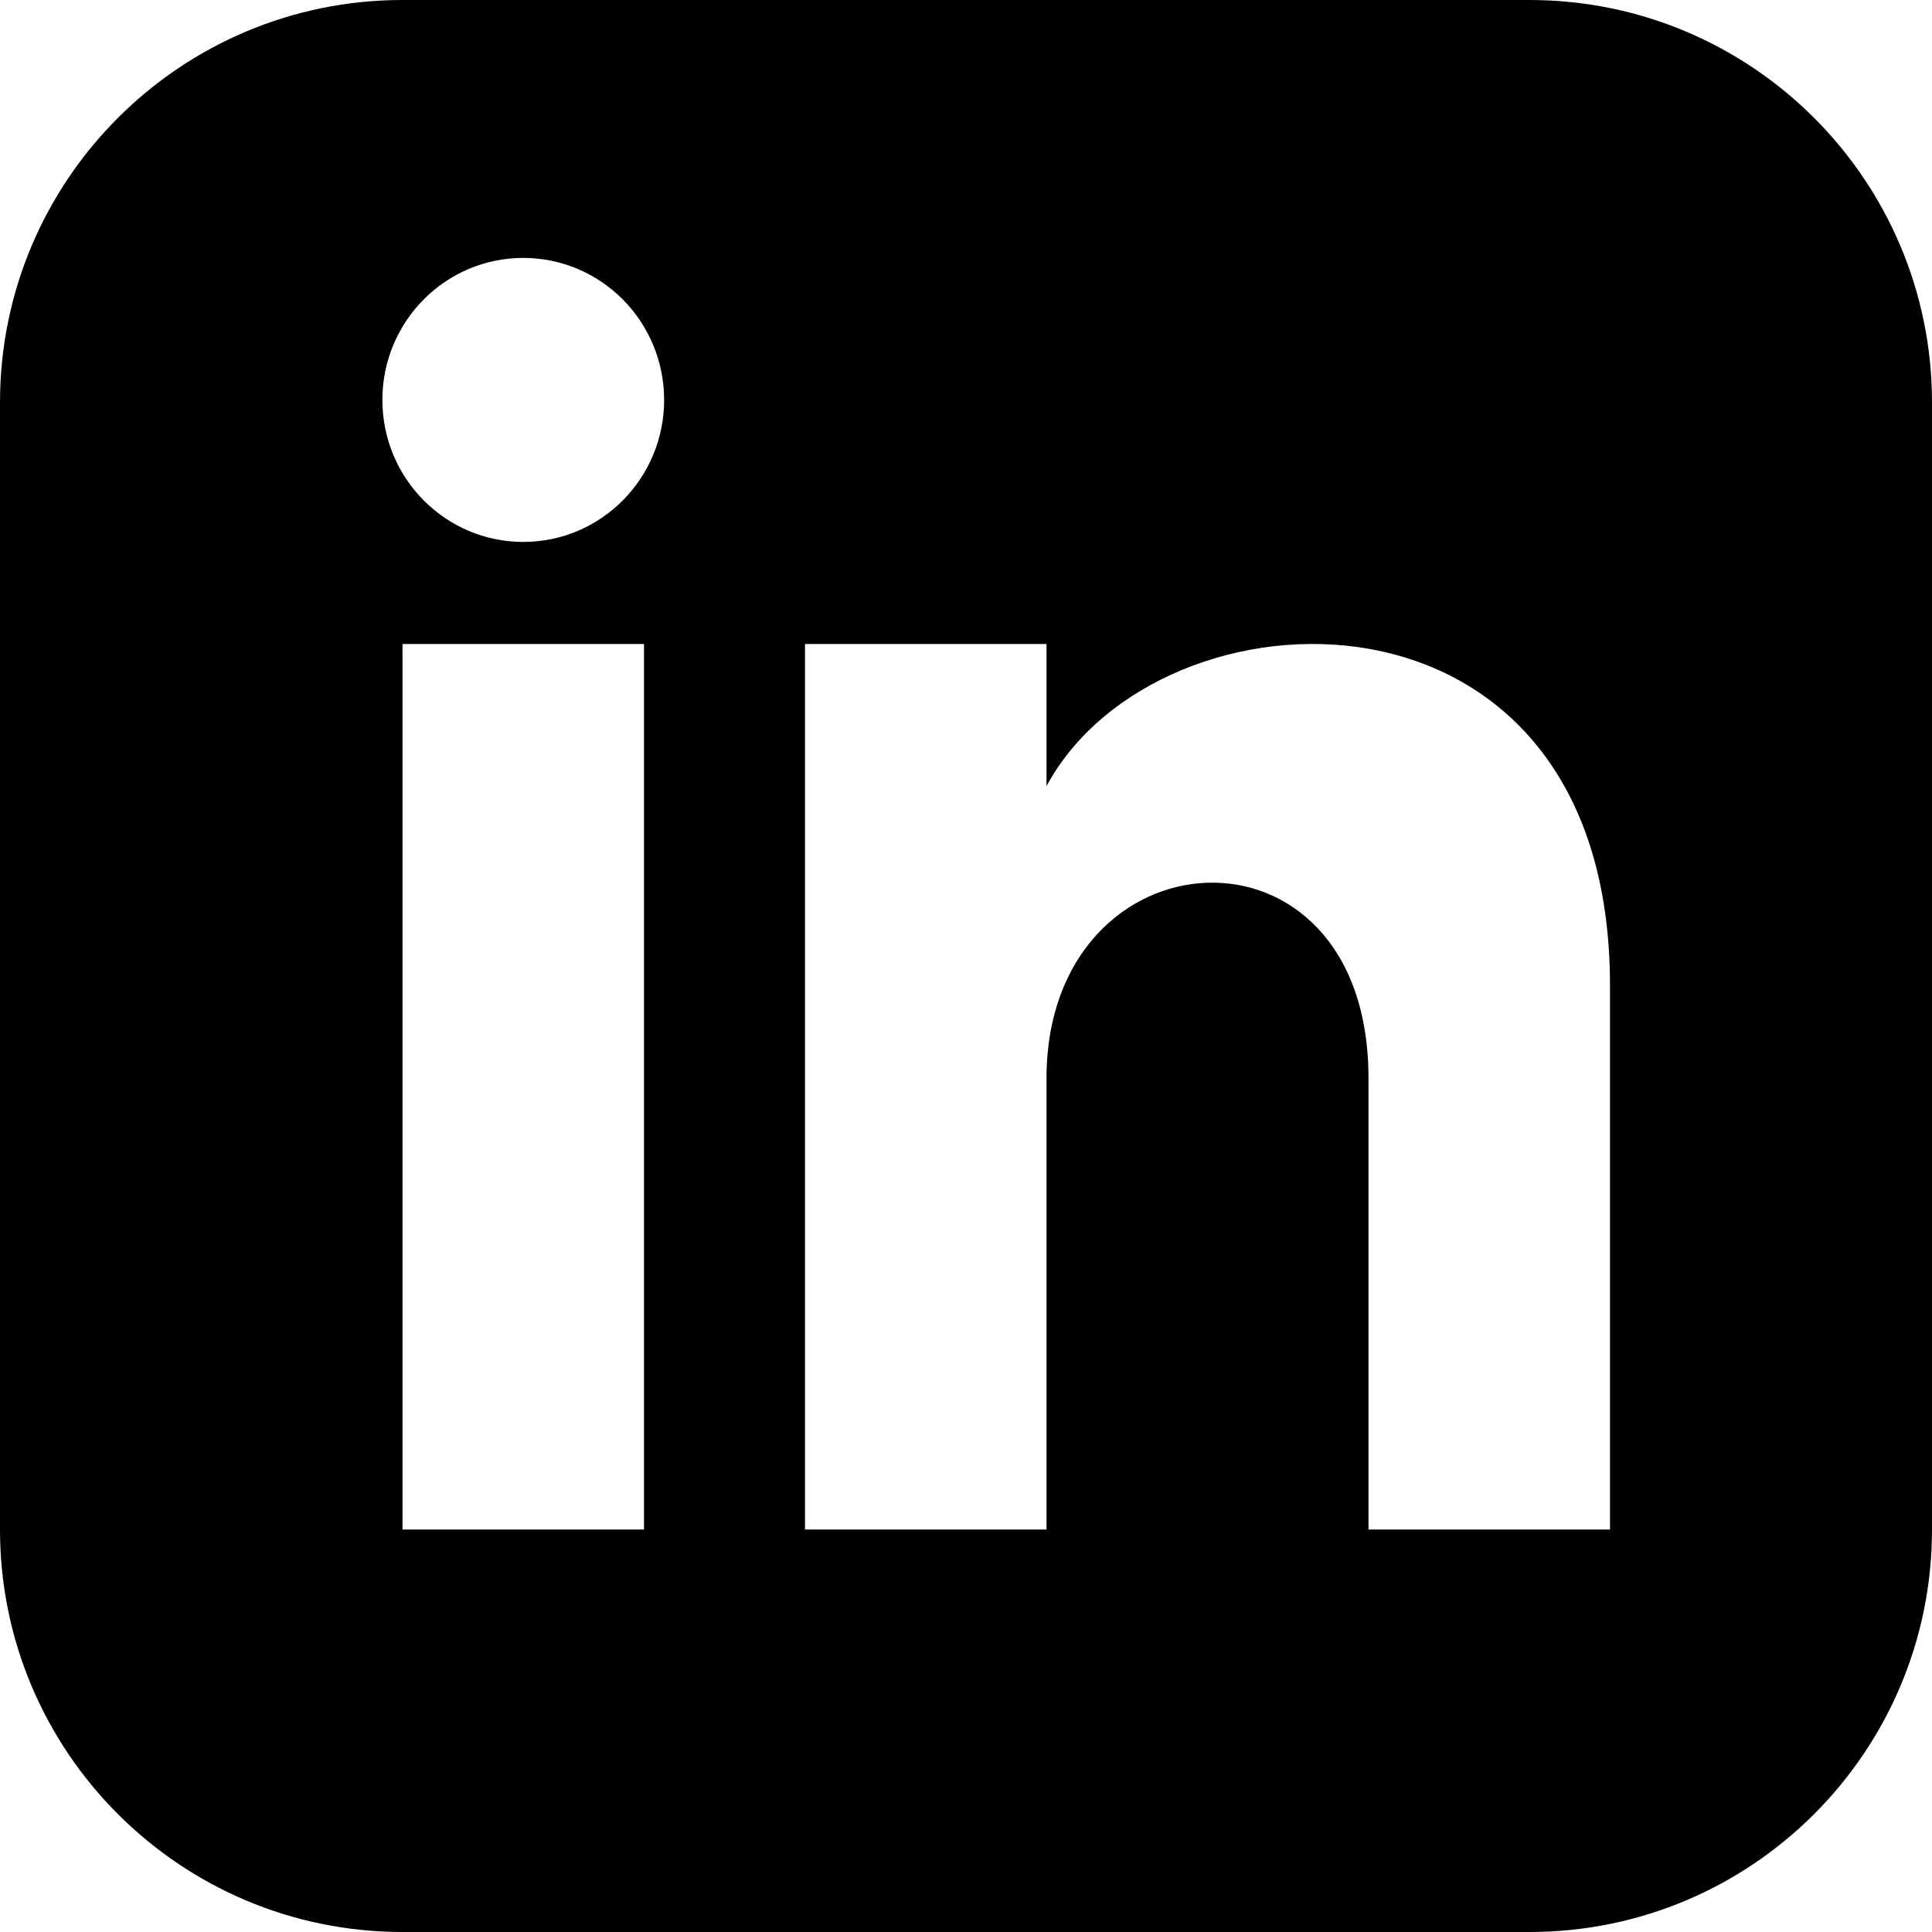
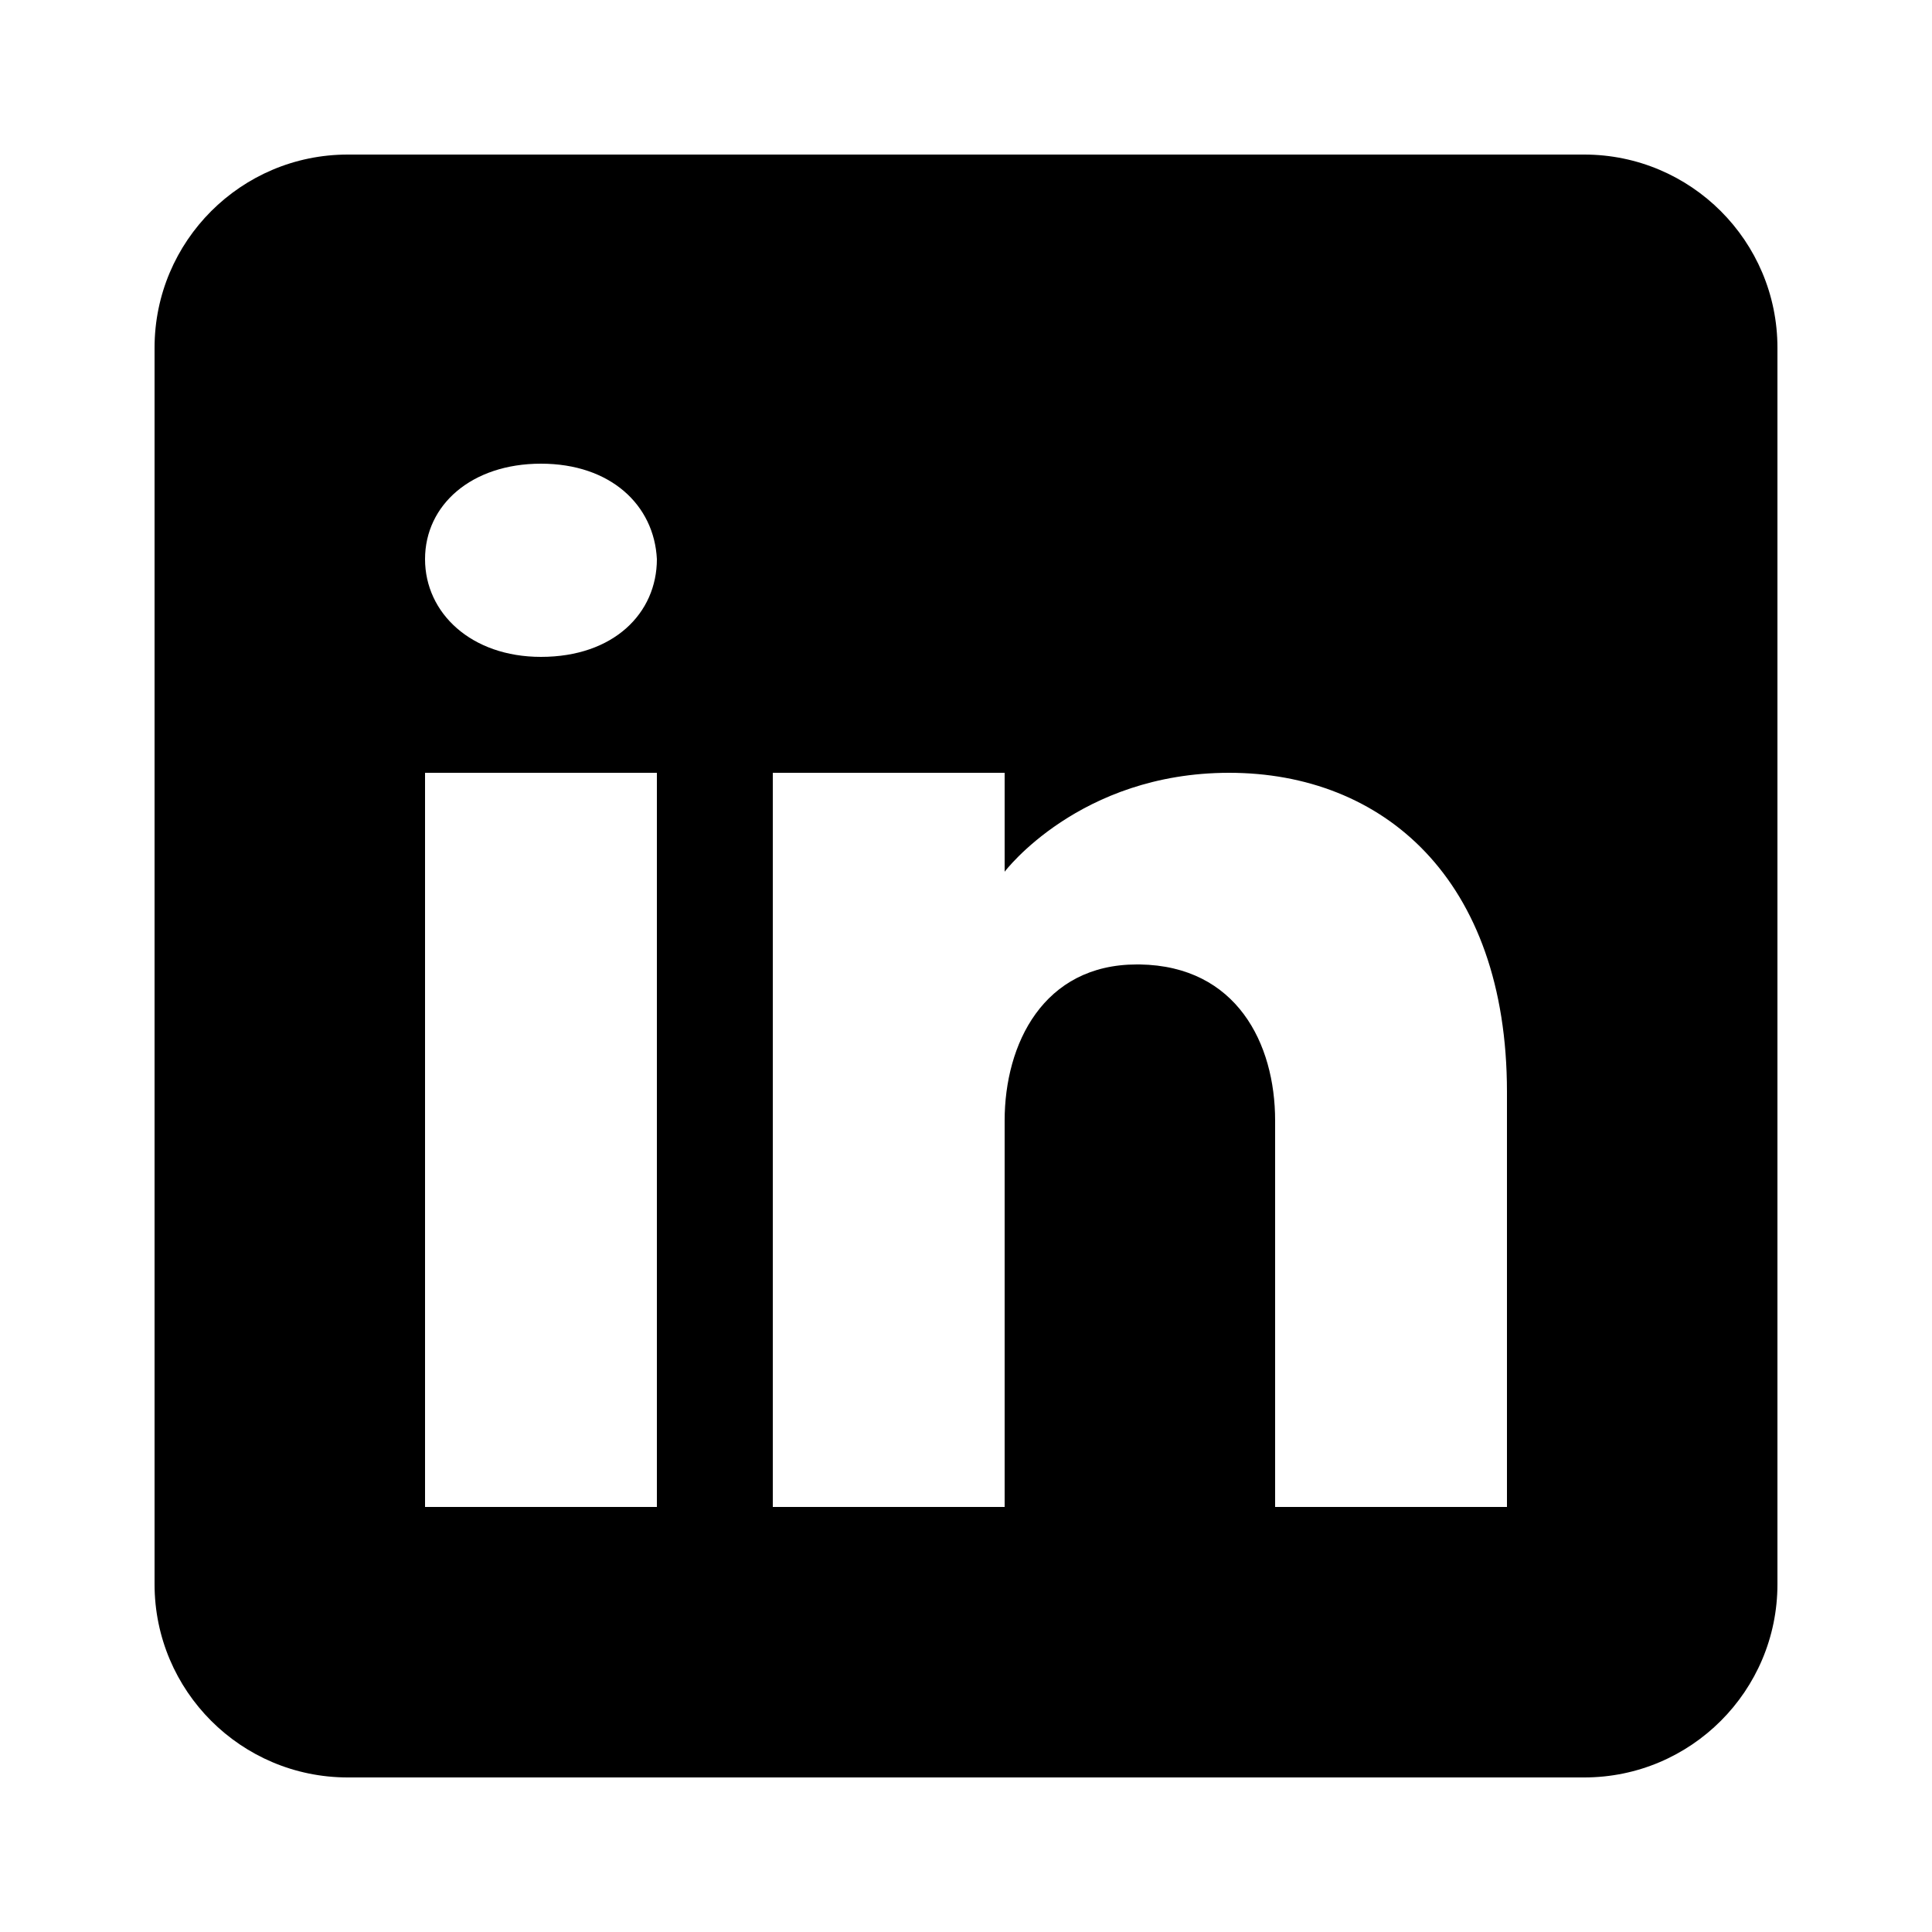
- <svg xmlns="http://www.w3.org/2000/svg" width="24" height="24" viewBox="0 0 24 24">
-   <path d="M19 0h-14c-2.761 0-5 2.239-5 5v14c0 2.761 2.239 5 5 5h14c2.762 0 5-2.239 5-5v-14c0-2.761-2.238-5-5-5zm-11 19h-3v-11h3v11zm-1.5-12.268c-.966 0-1.75-.79-1.75-1.764s.784-1.764 1.75-1.764 1.75.79 1.75 1.764-.783 1.764-1.75 1.764zm13.5 12.268h-3v-5.604c0-3.368-4-3.113-4 0v5.604h-3v-11h3v1.765c1.396-2.586 7-2.777 7 2.476v6.759z" />
+ <svg xmlns="http://www.w3.org/2000/svg" viewBox="0 0 50 50" width="120px" height="120px">
+   <path d="M41,4H9C6.24,4,4,6.24,4,9v32c0,2.76,2.24,5,5,5h32c2.76,0,5-2.24,5-5V9C46,6.24,43.76,4,41,4z M17,20v19h-6V20H17z M11,14.47c0-1.4,1.2-2.47,3-2.47s2.93,1.07,3,2.47c0,1.4-1.12,2.53-3,2.53C12.2,17,11,15.87,11,14.47z M39,39h-6c0,0,0-9.26,0-10 c0-2-1-4-3.5-4.04h-0.08C27,24.96,26,27.02,26,29c0,0.91,0,10,0,10h-6V20h6v2.56c0,0,1.93-2.56,5.81-2.56 c3.97,0,7.19,2.73,7.19,8.26V39z" />
</svg>
